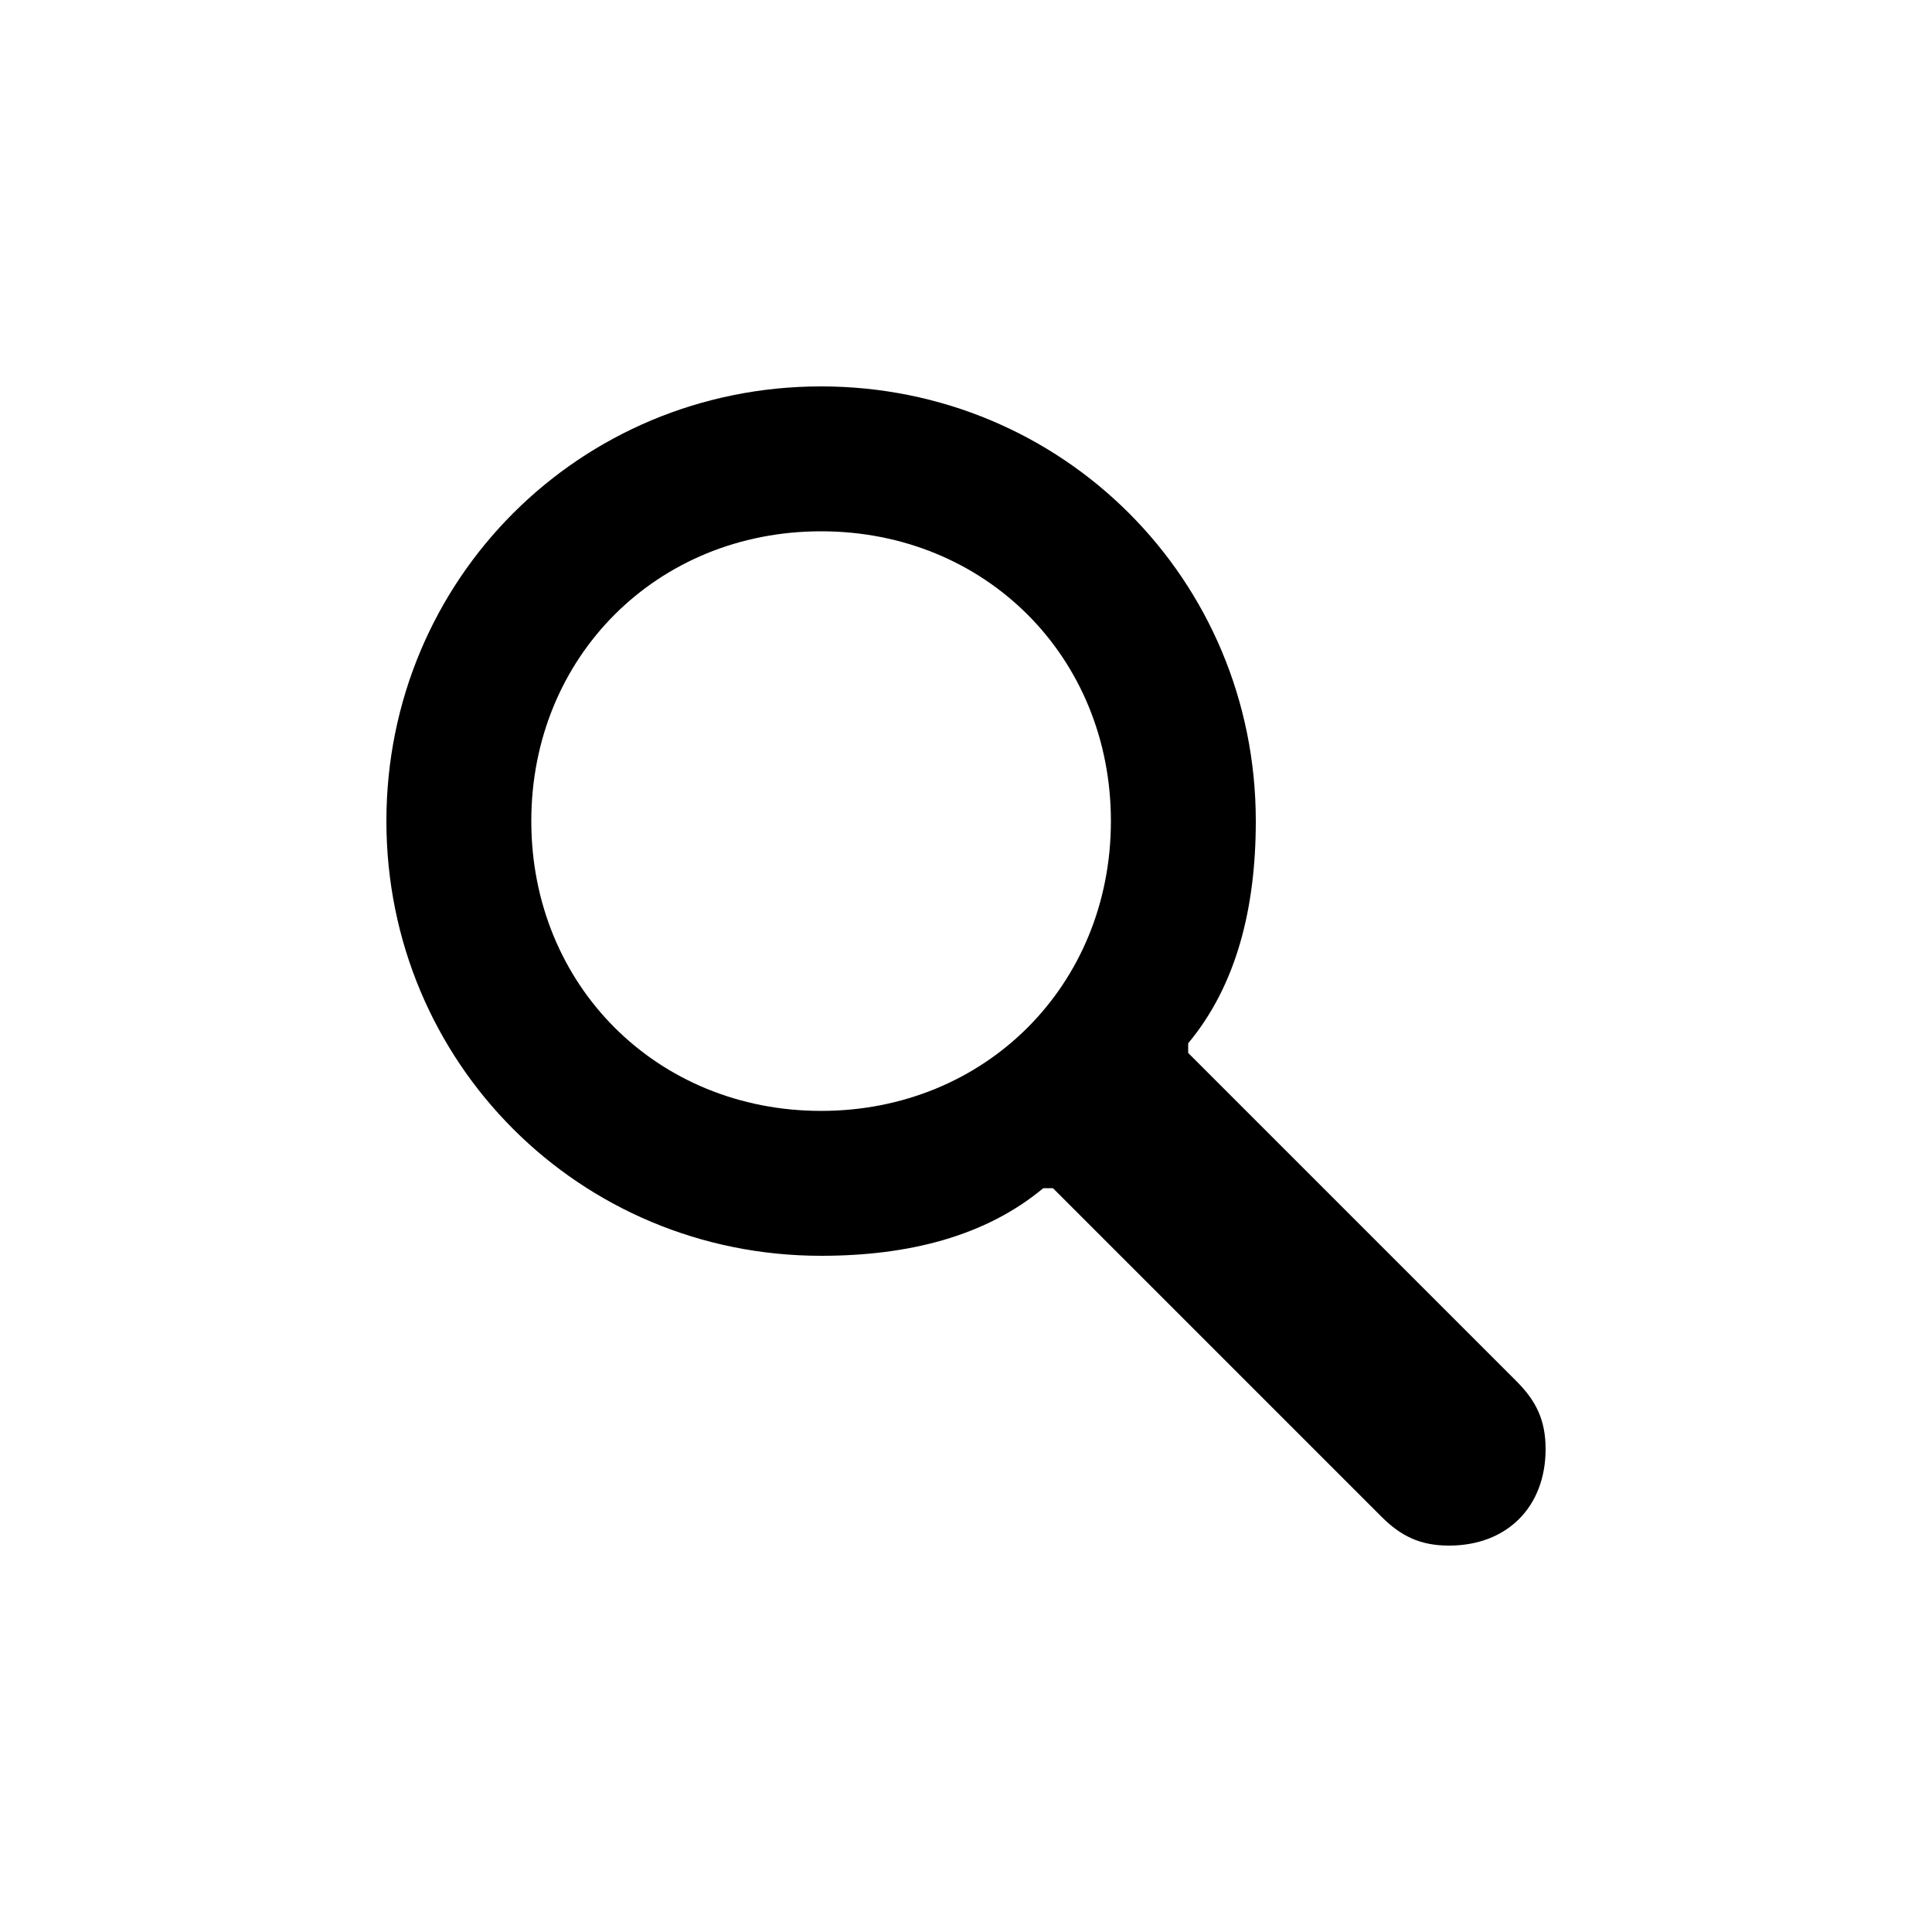
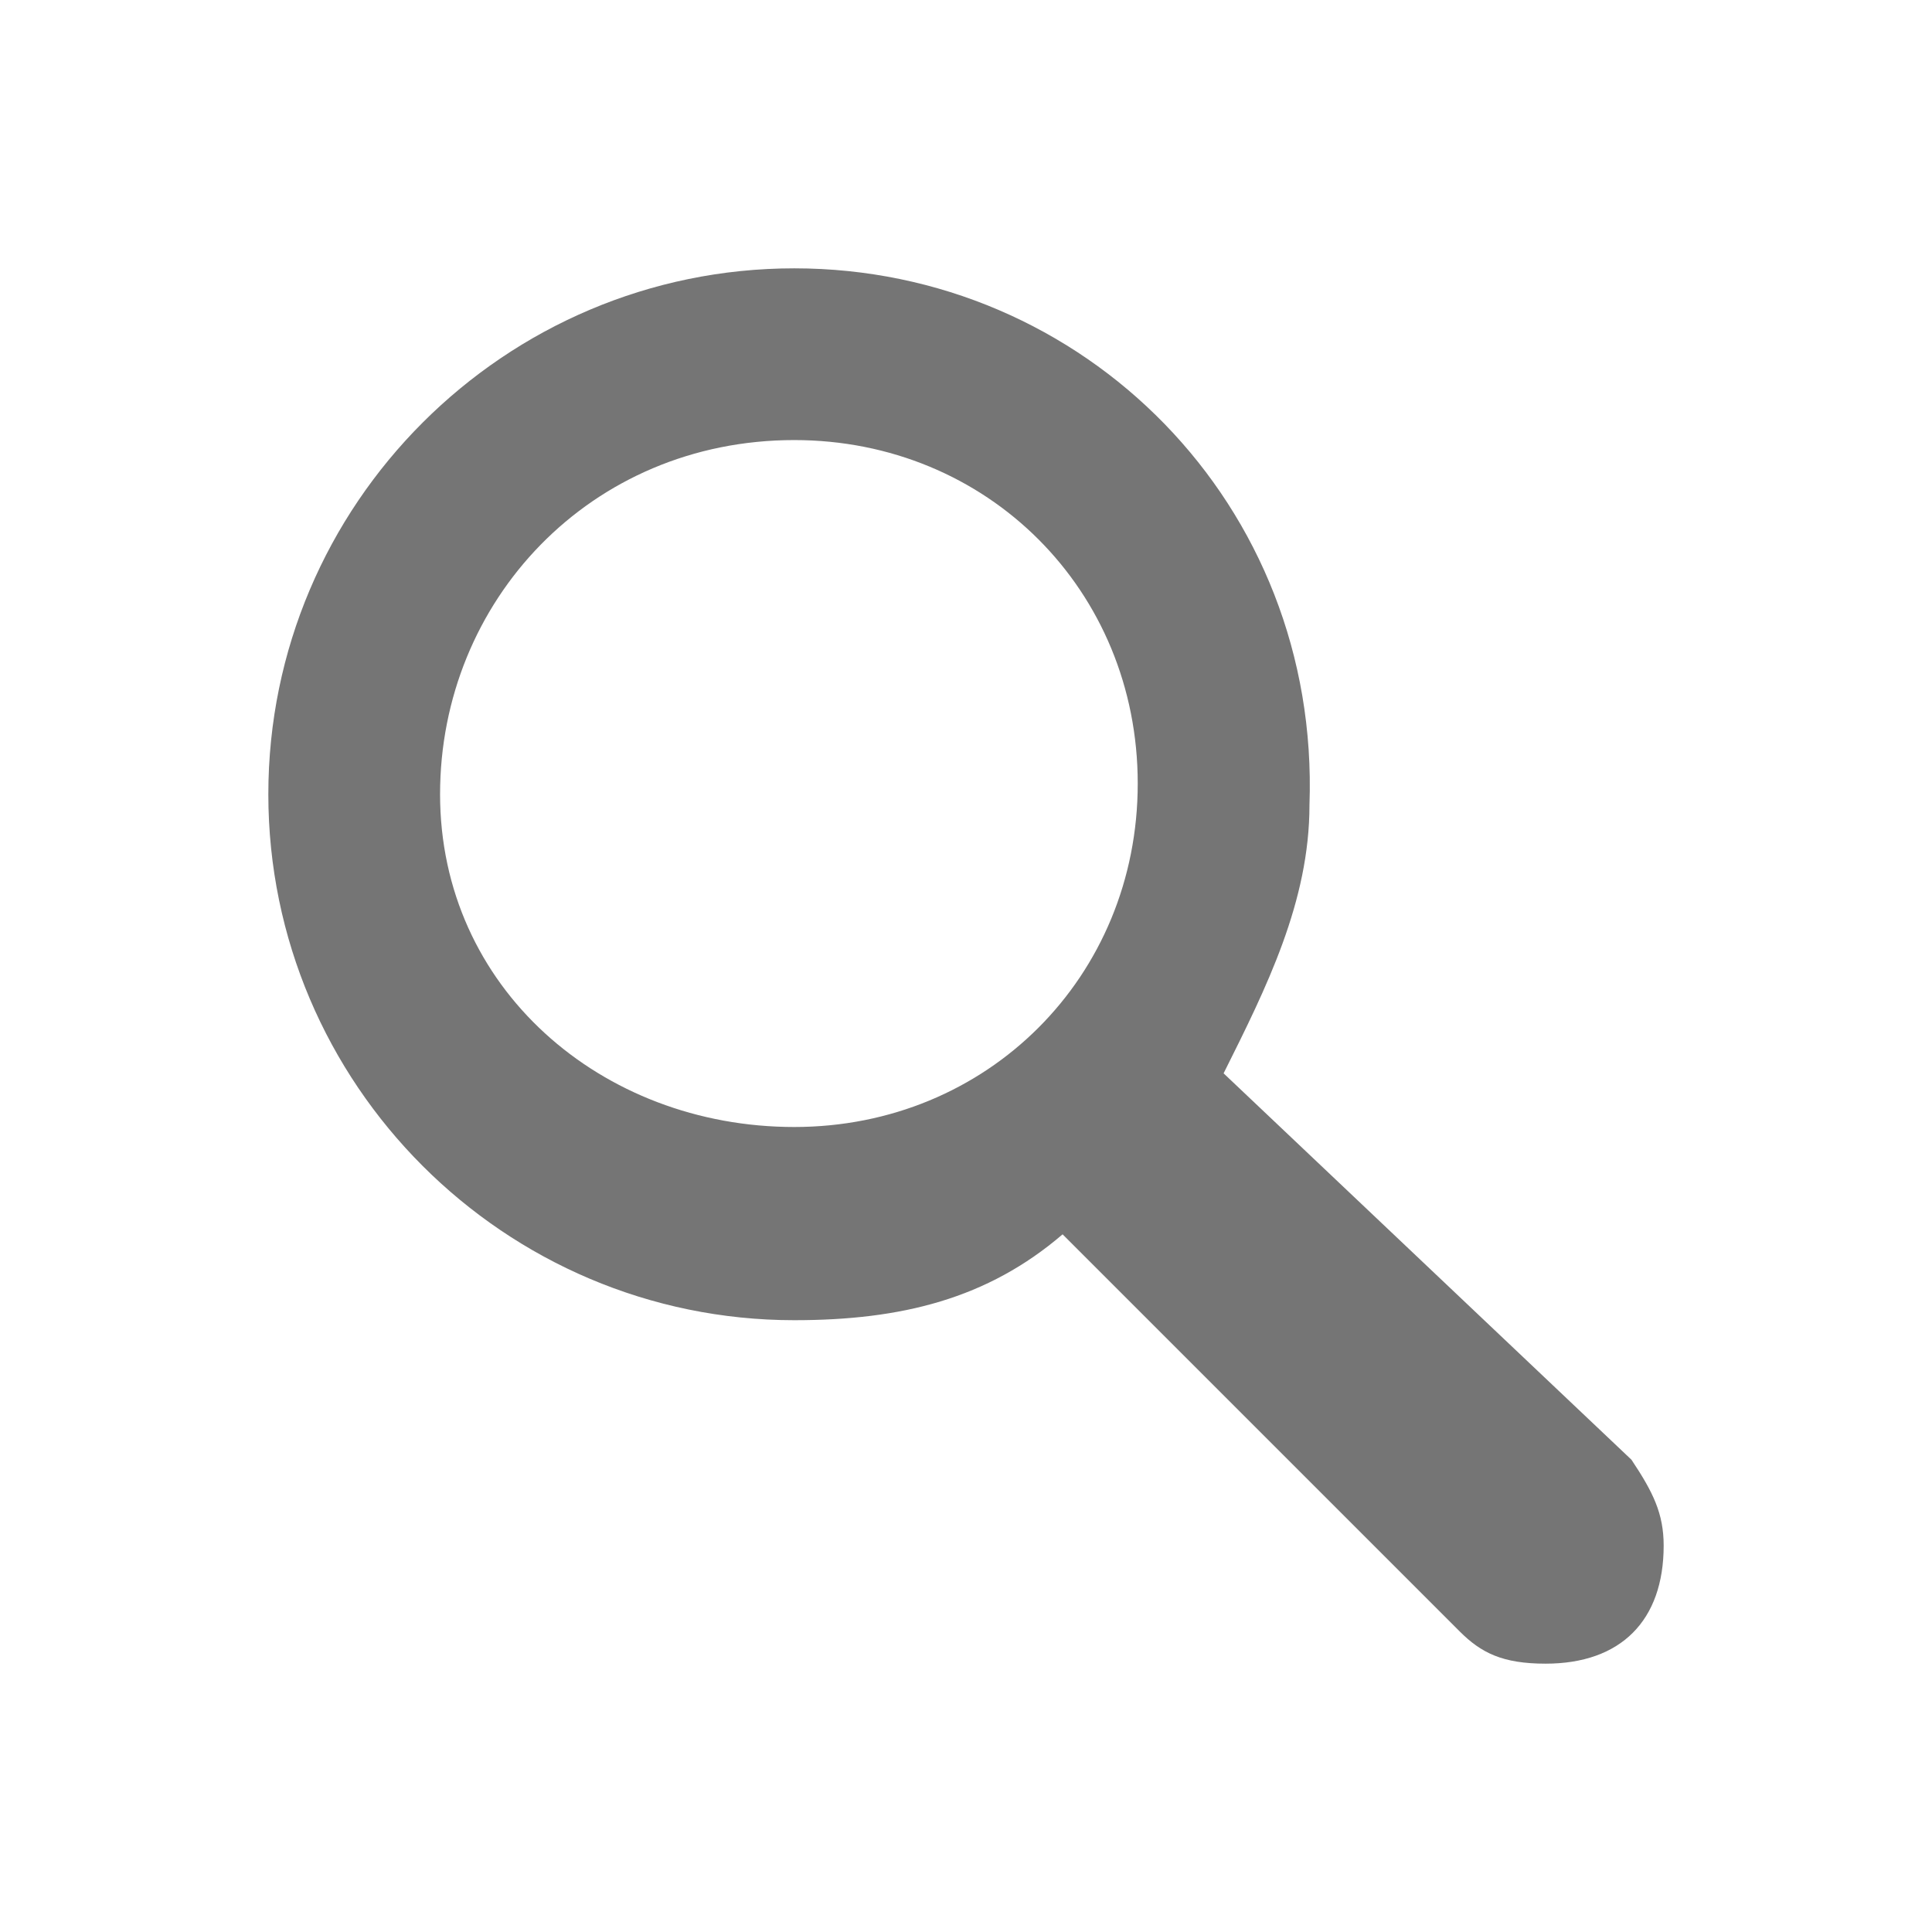
- <svg xmlns="http://www.w3.org/2000/svg" width="20" height="20" version="1.1">
-   <path d="M8.5 4C6 4 4 6 4 8.5 4 11 6 13 8.5 13 9.4 13 10.2 12.8 10.8 12.3L10.9 12.3 14.3 15.7C14.5 15.9 14.7 16 15 16 15.6 16 16 15.6 16 15 16 14.7 15.9 14.5 15.7 14.3L12.3 10.9 12.3 10.8C12.8 10.2 13 9.4 13 8.5 13 6 11 4 8.5 4zM8.5 5.5C10.2 5.5 11.5 6.8 11.5 8.5 11.5 10.2 10.2 11.5 8.5 11.5 6.8 11.5 5.5 10.2 5.5 8.5 5.5 6.8 6.8 5.5 8.5 5.5z" fill="#000" />
+ <svg xmlns="http://www.w3.org/2000/svg" width="18" height="18">
+   <path d="M7.4 2.5c-2.7 0-4.9 2.2-4.9 4.9s2.2 4.9 4.9 4.9c1 0 1.8-.2 2.5-.8l3.7 3.7c.2.2.4.3.8.3.7 0 1.1-.4 1.1-1.1 0-.3-.1-.5-.3-.8L11.4 10c.4-.8.8-1.6.8-2.5.1-2.8-2.1-5-4.8-5zm0 1.6c1.8 0 3.2 1.4 3.2 3.2s-1.4 3.2-3.2 3.2-3.3-1.3-3.3-3.1 1.4-3.3 3.3-3.3z" fill="#757575" />
</svg>
